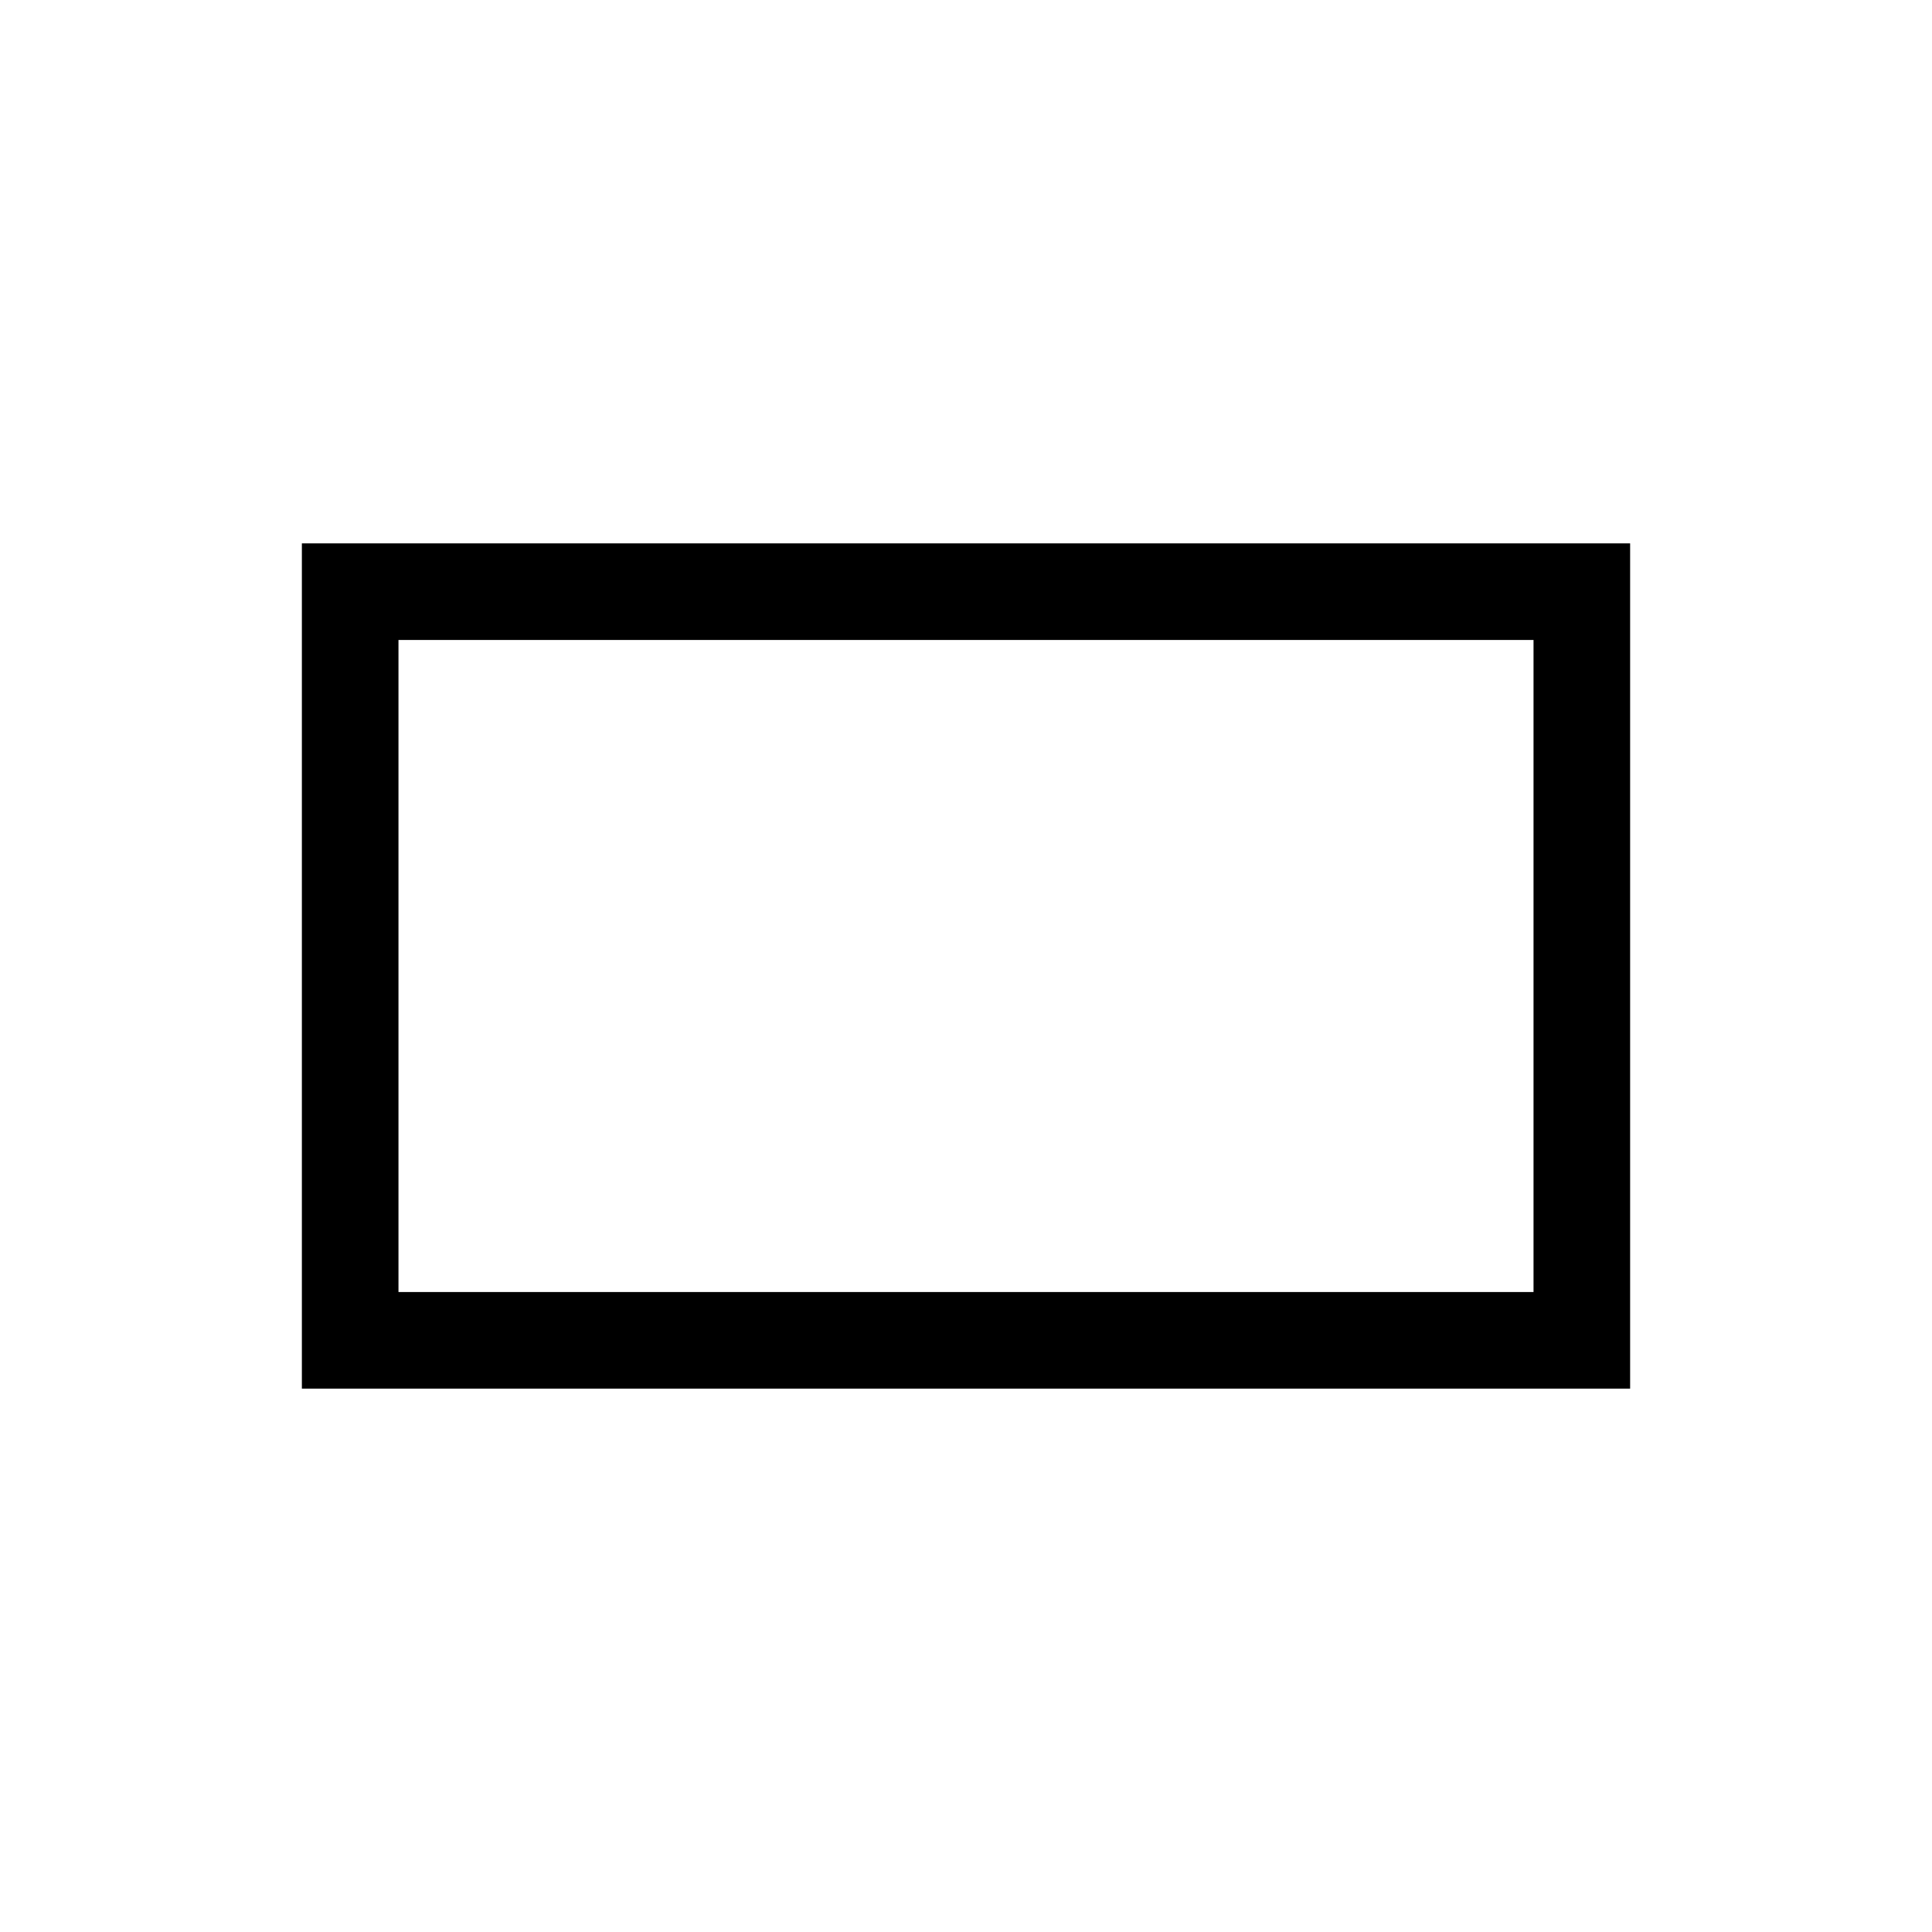
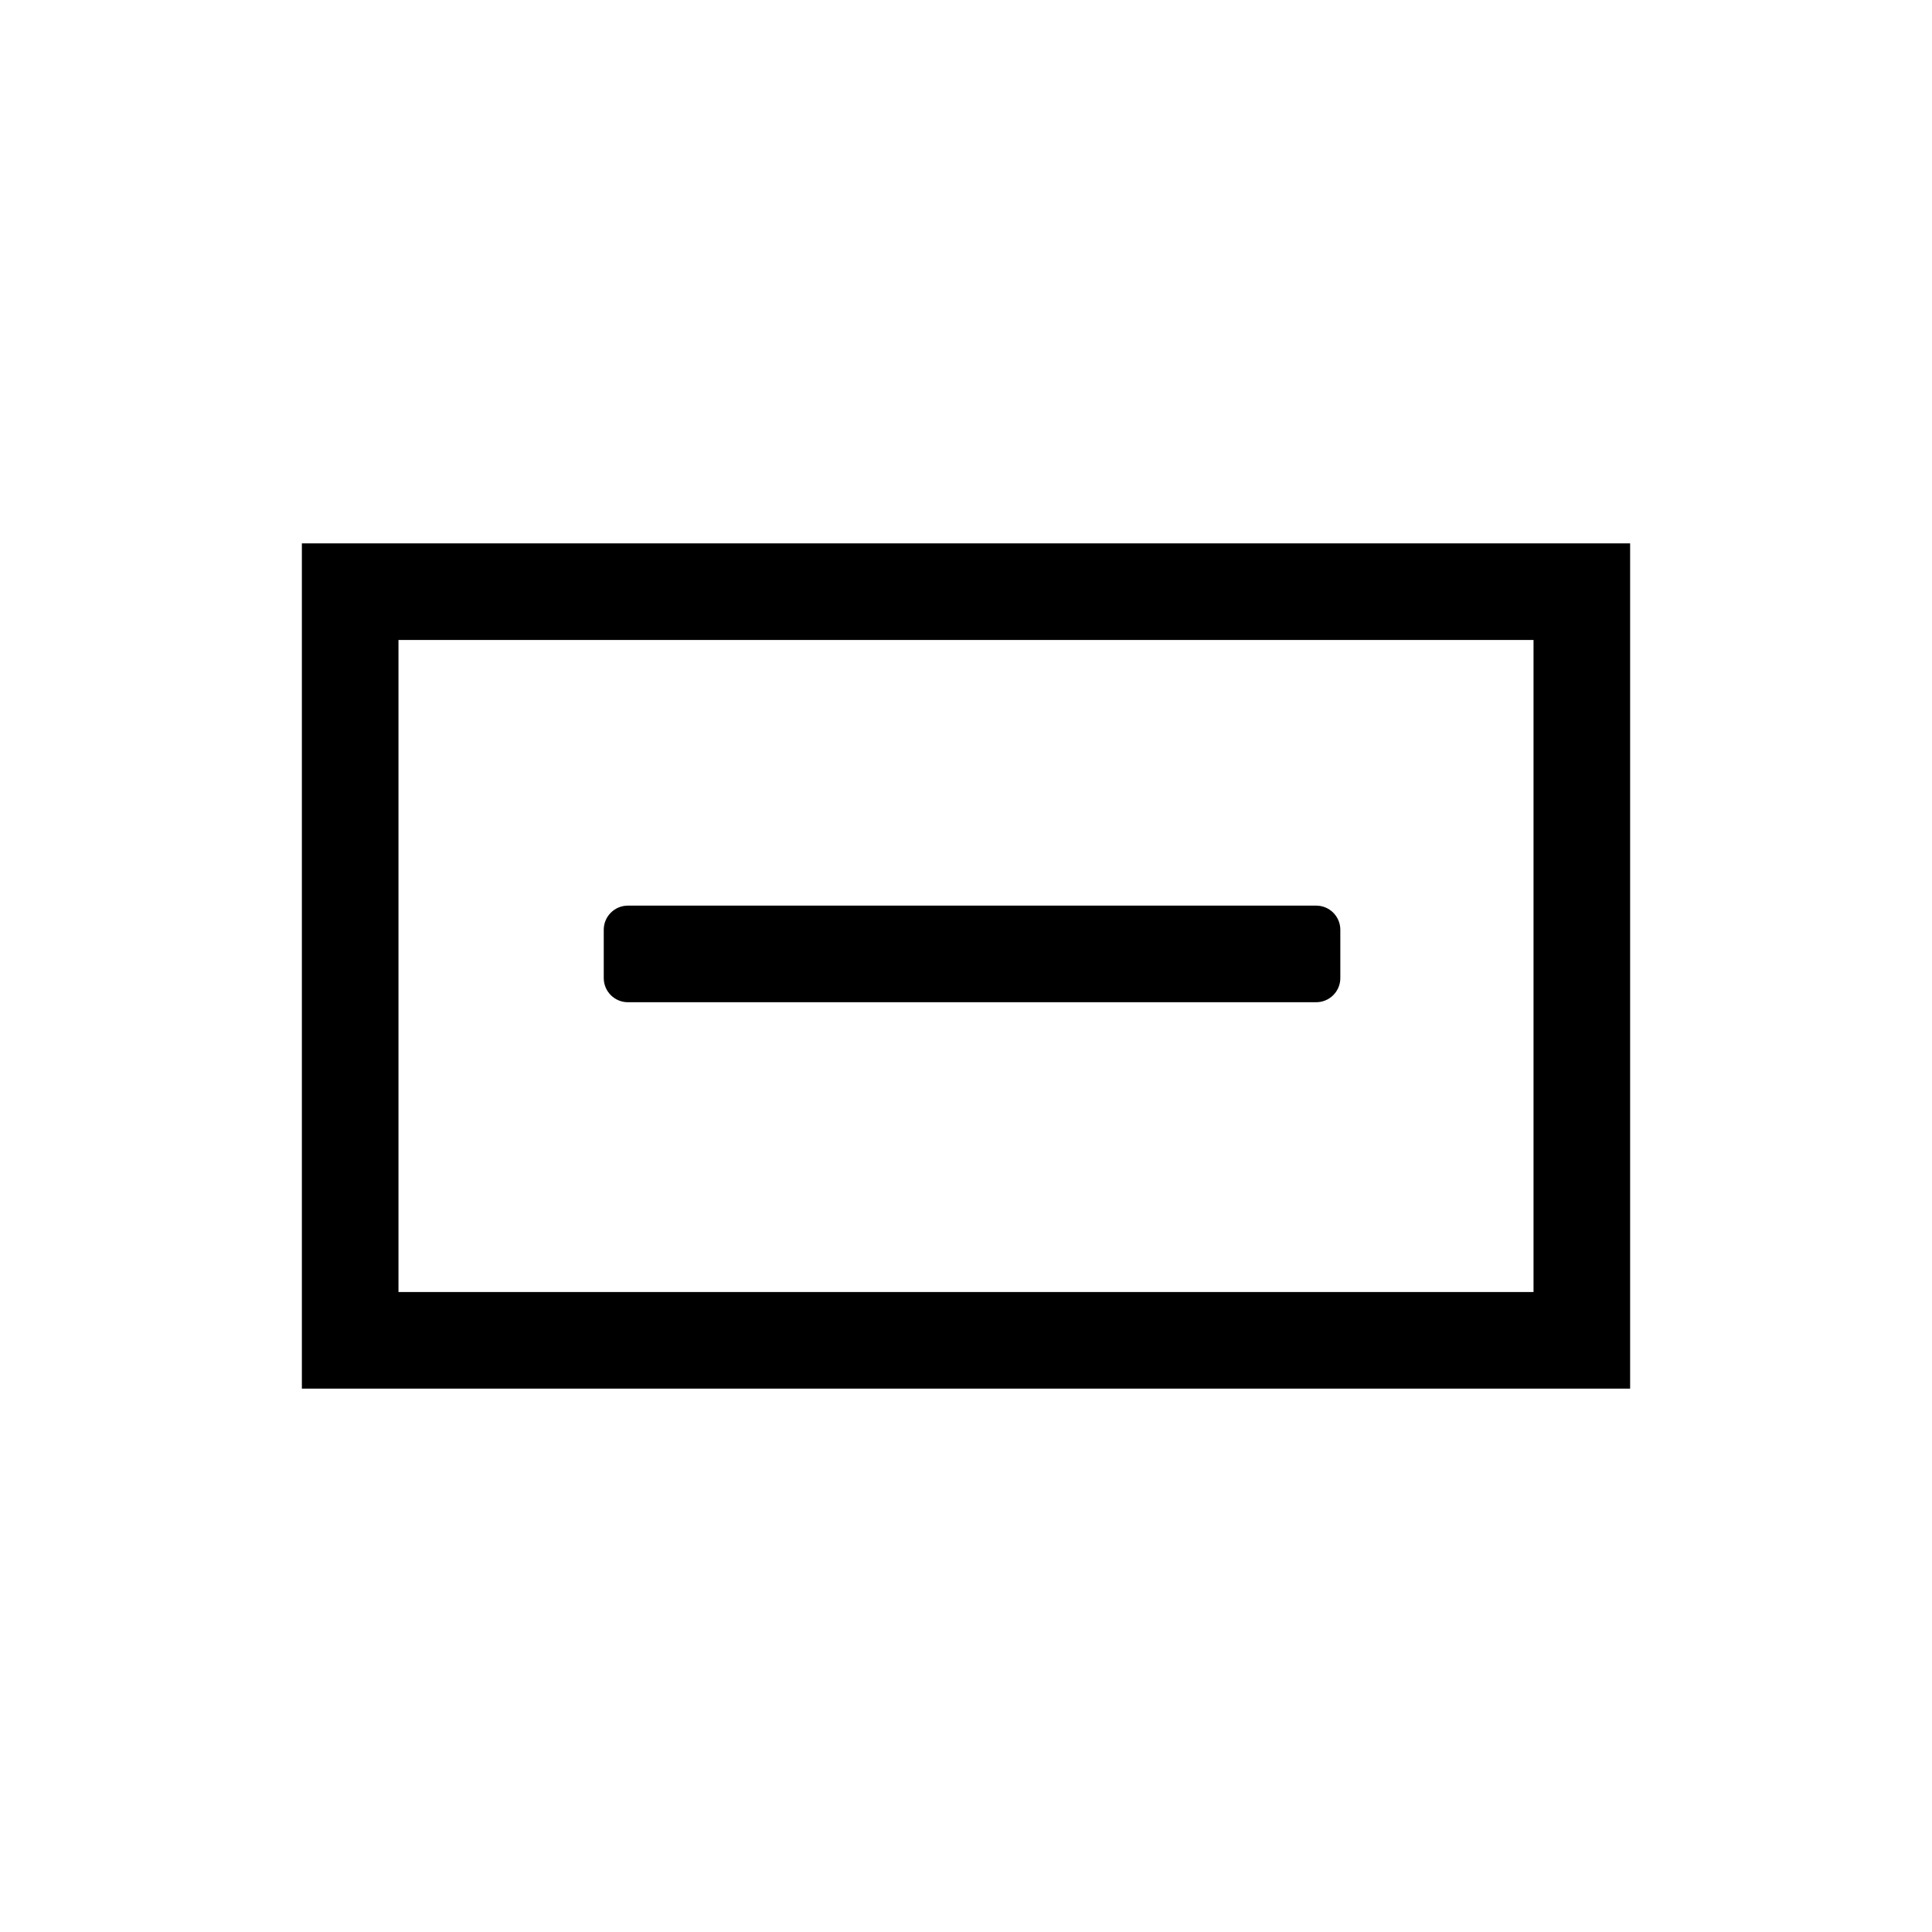
- <svg xmlns="http://www.w3.org/2000/svg" width="32" height="32" viewBox="0 0 32 32" fill="none">
-   <rect x="5.8" y="9.8" width="20.4" height="12.4" stroke="currentColor" stroke-width="1.6" />
+ <svg xmlns="http://www.w3.org/2000/svg" width="32" height="32" viewBox="0 0 32 32">
+   <rect x="5.8" y="9.8" width="20.4" height="12.4" fill="none" stroke="currentColor" stroke-width="1.6" />
  <path fill-rule="evenodd" clip-rule="evenodd" d="M10 15.4C10 15.179 10.179 15 10.4 15L21.8 15C22.021 15 22.2 15.179 22.2 15.4L22.2 16.2C22.2 16.421 22.021 16.6 21.8 16.6L10.4 16.6C10.179 16.6 10 16.421 10 16.2L10 15.4Z" />
</svg>
